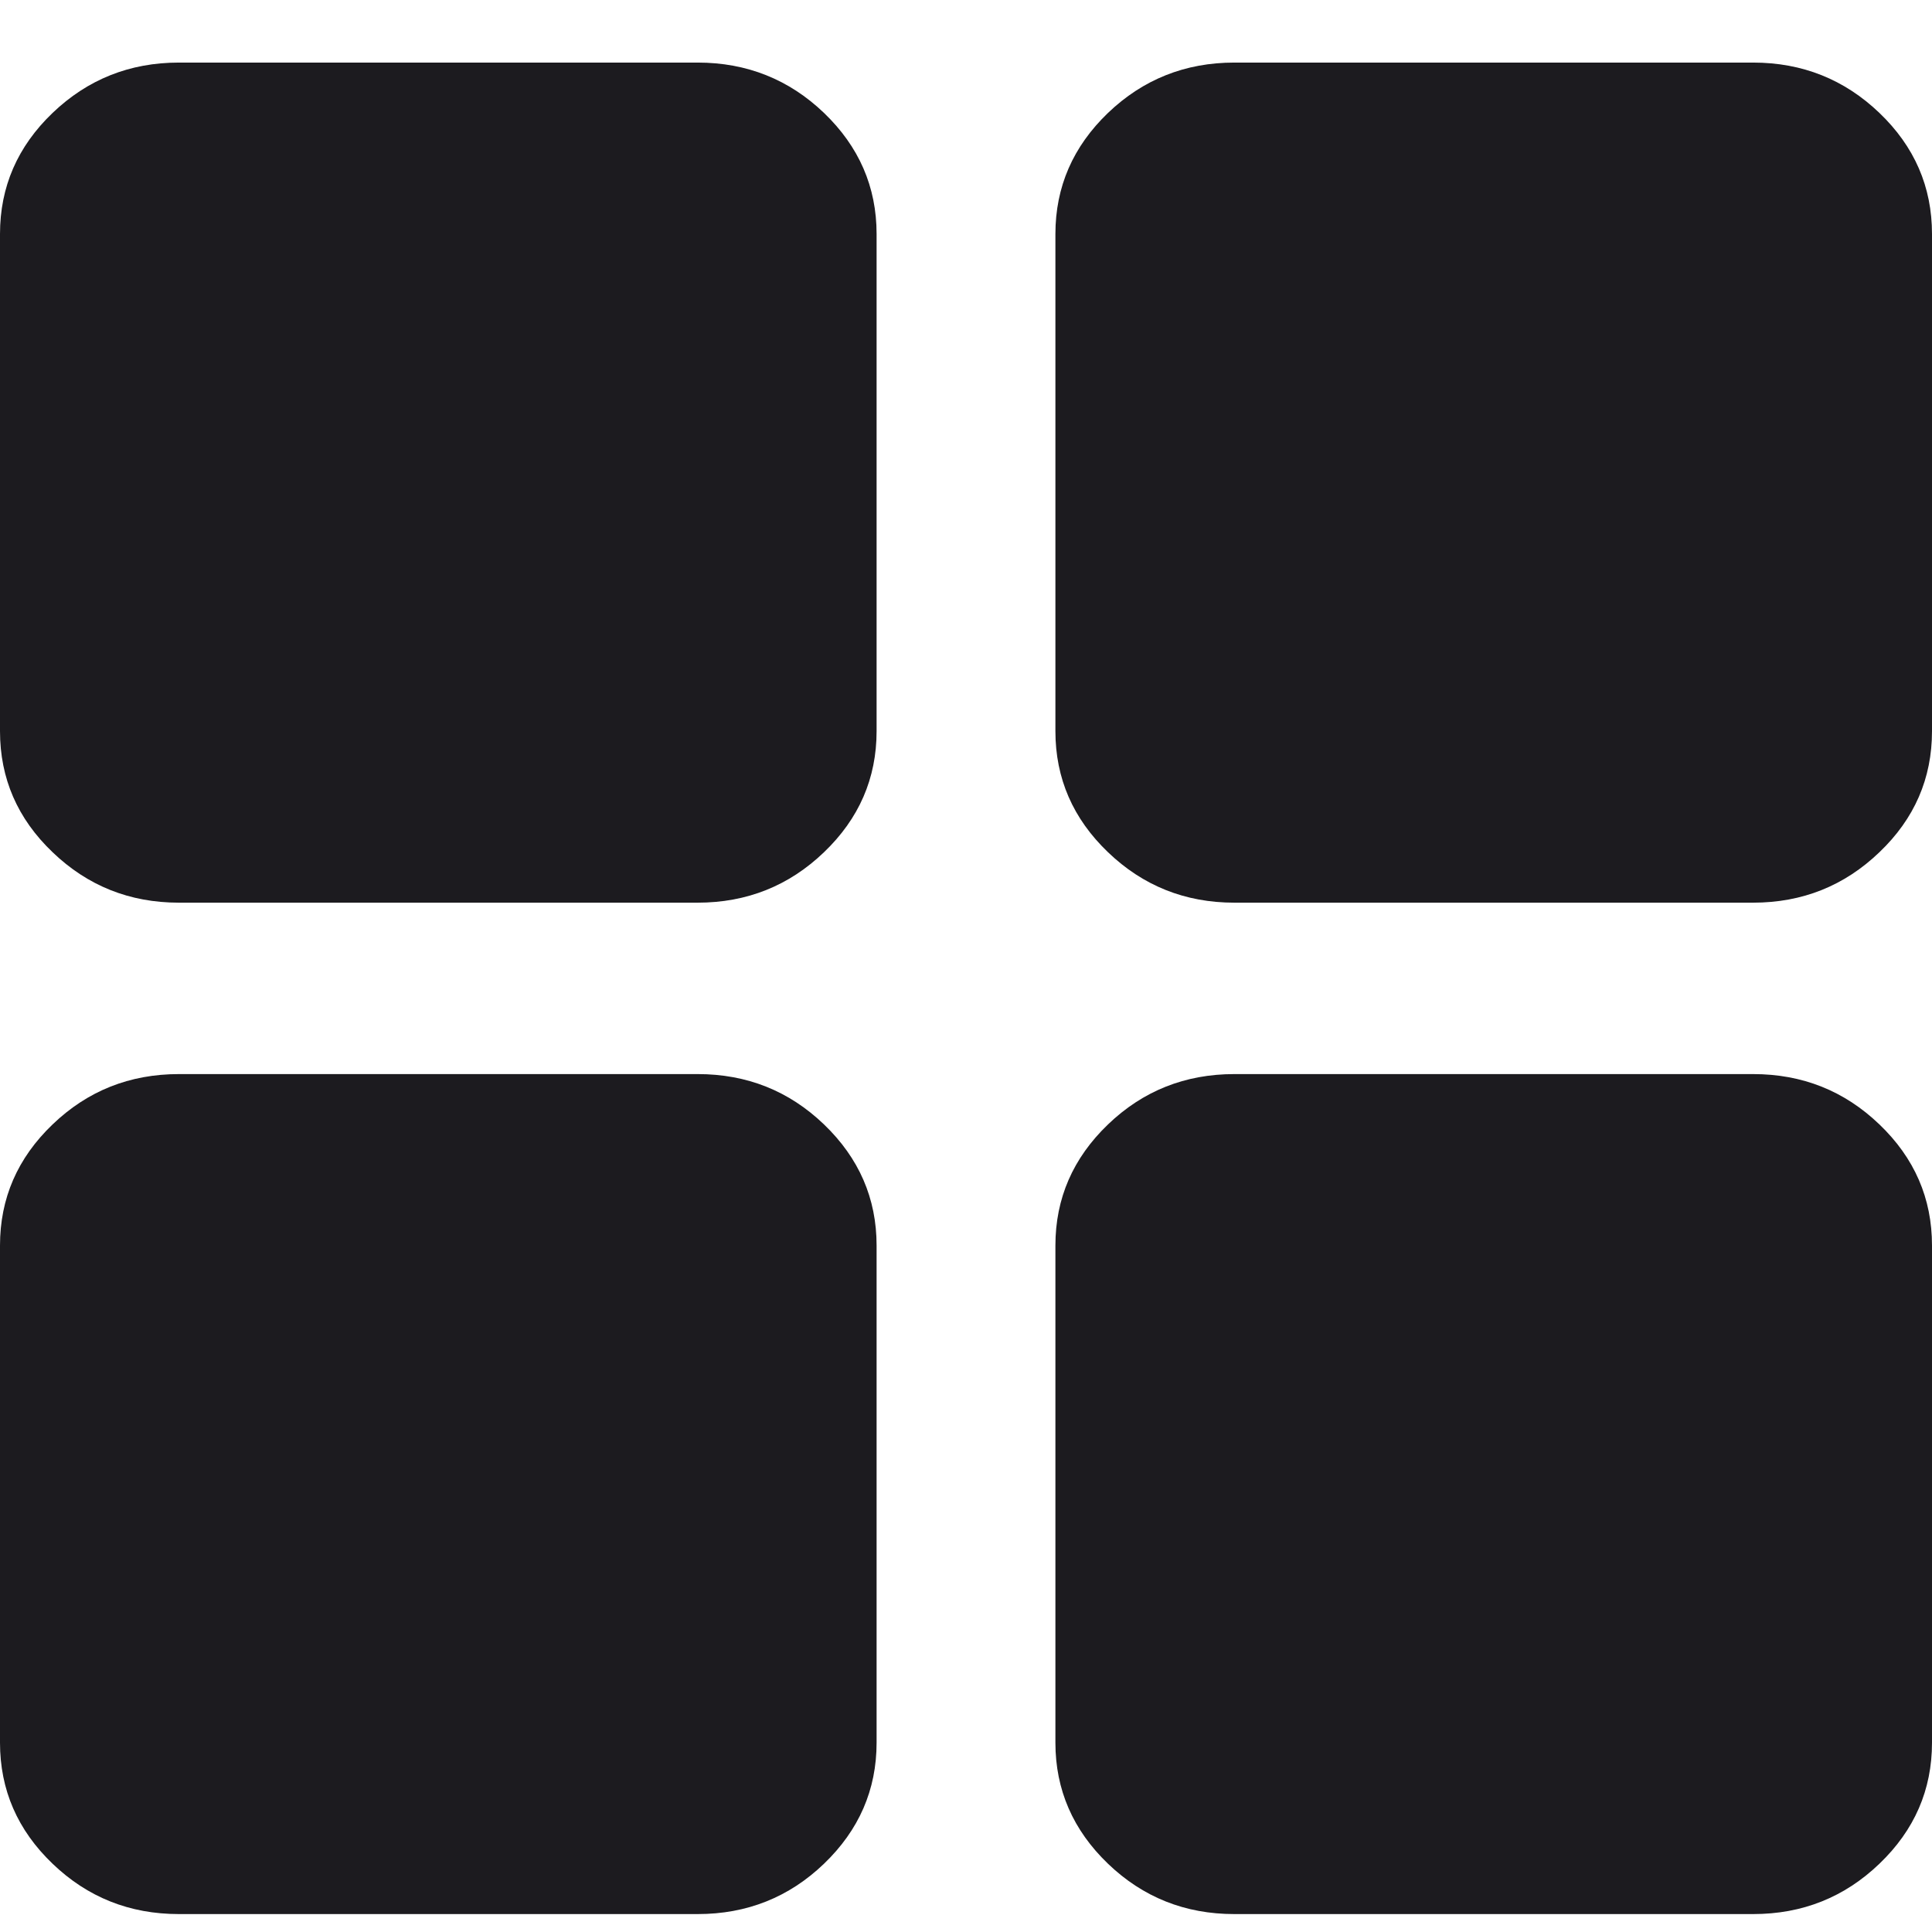
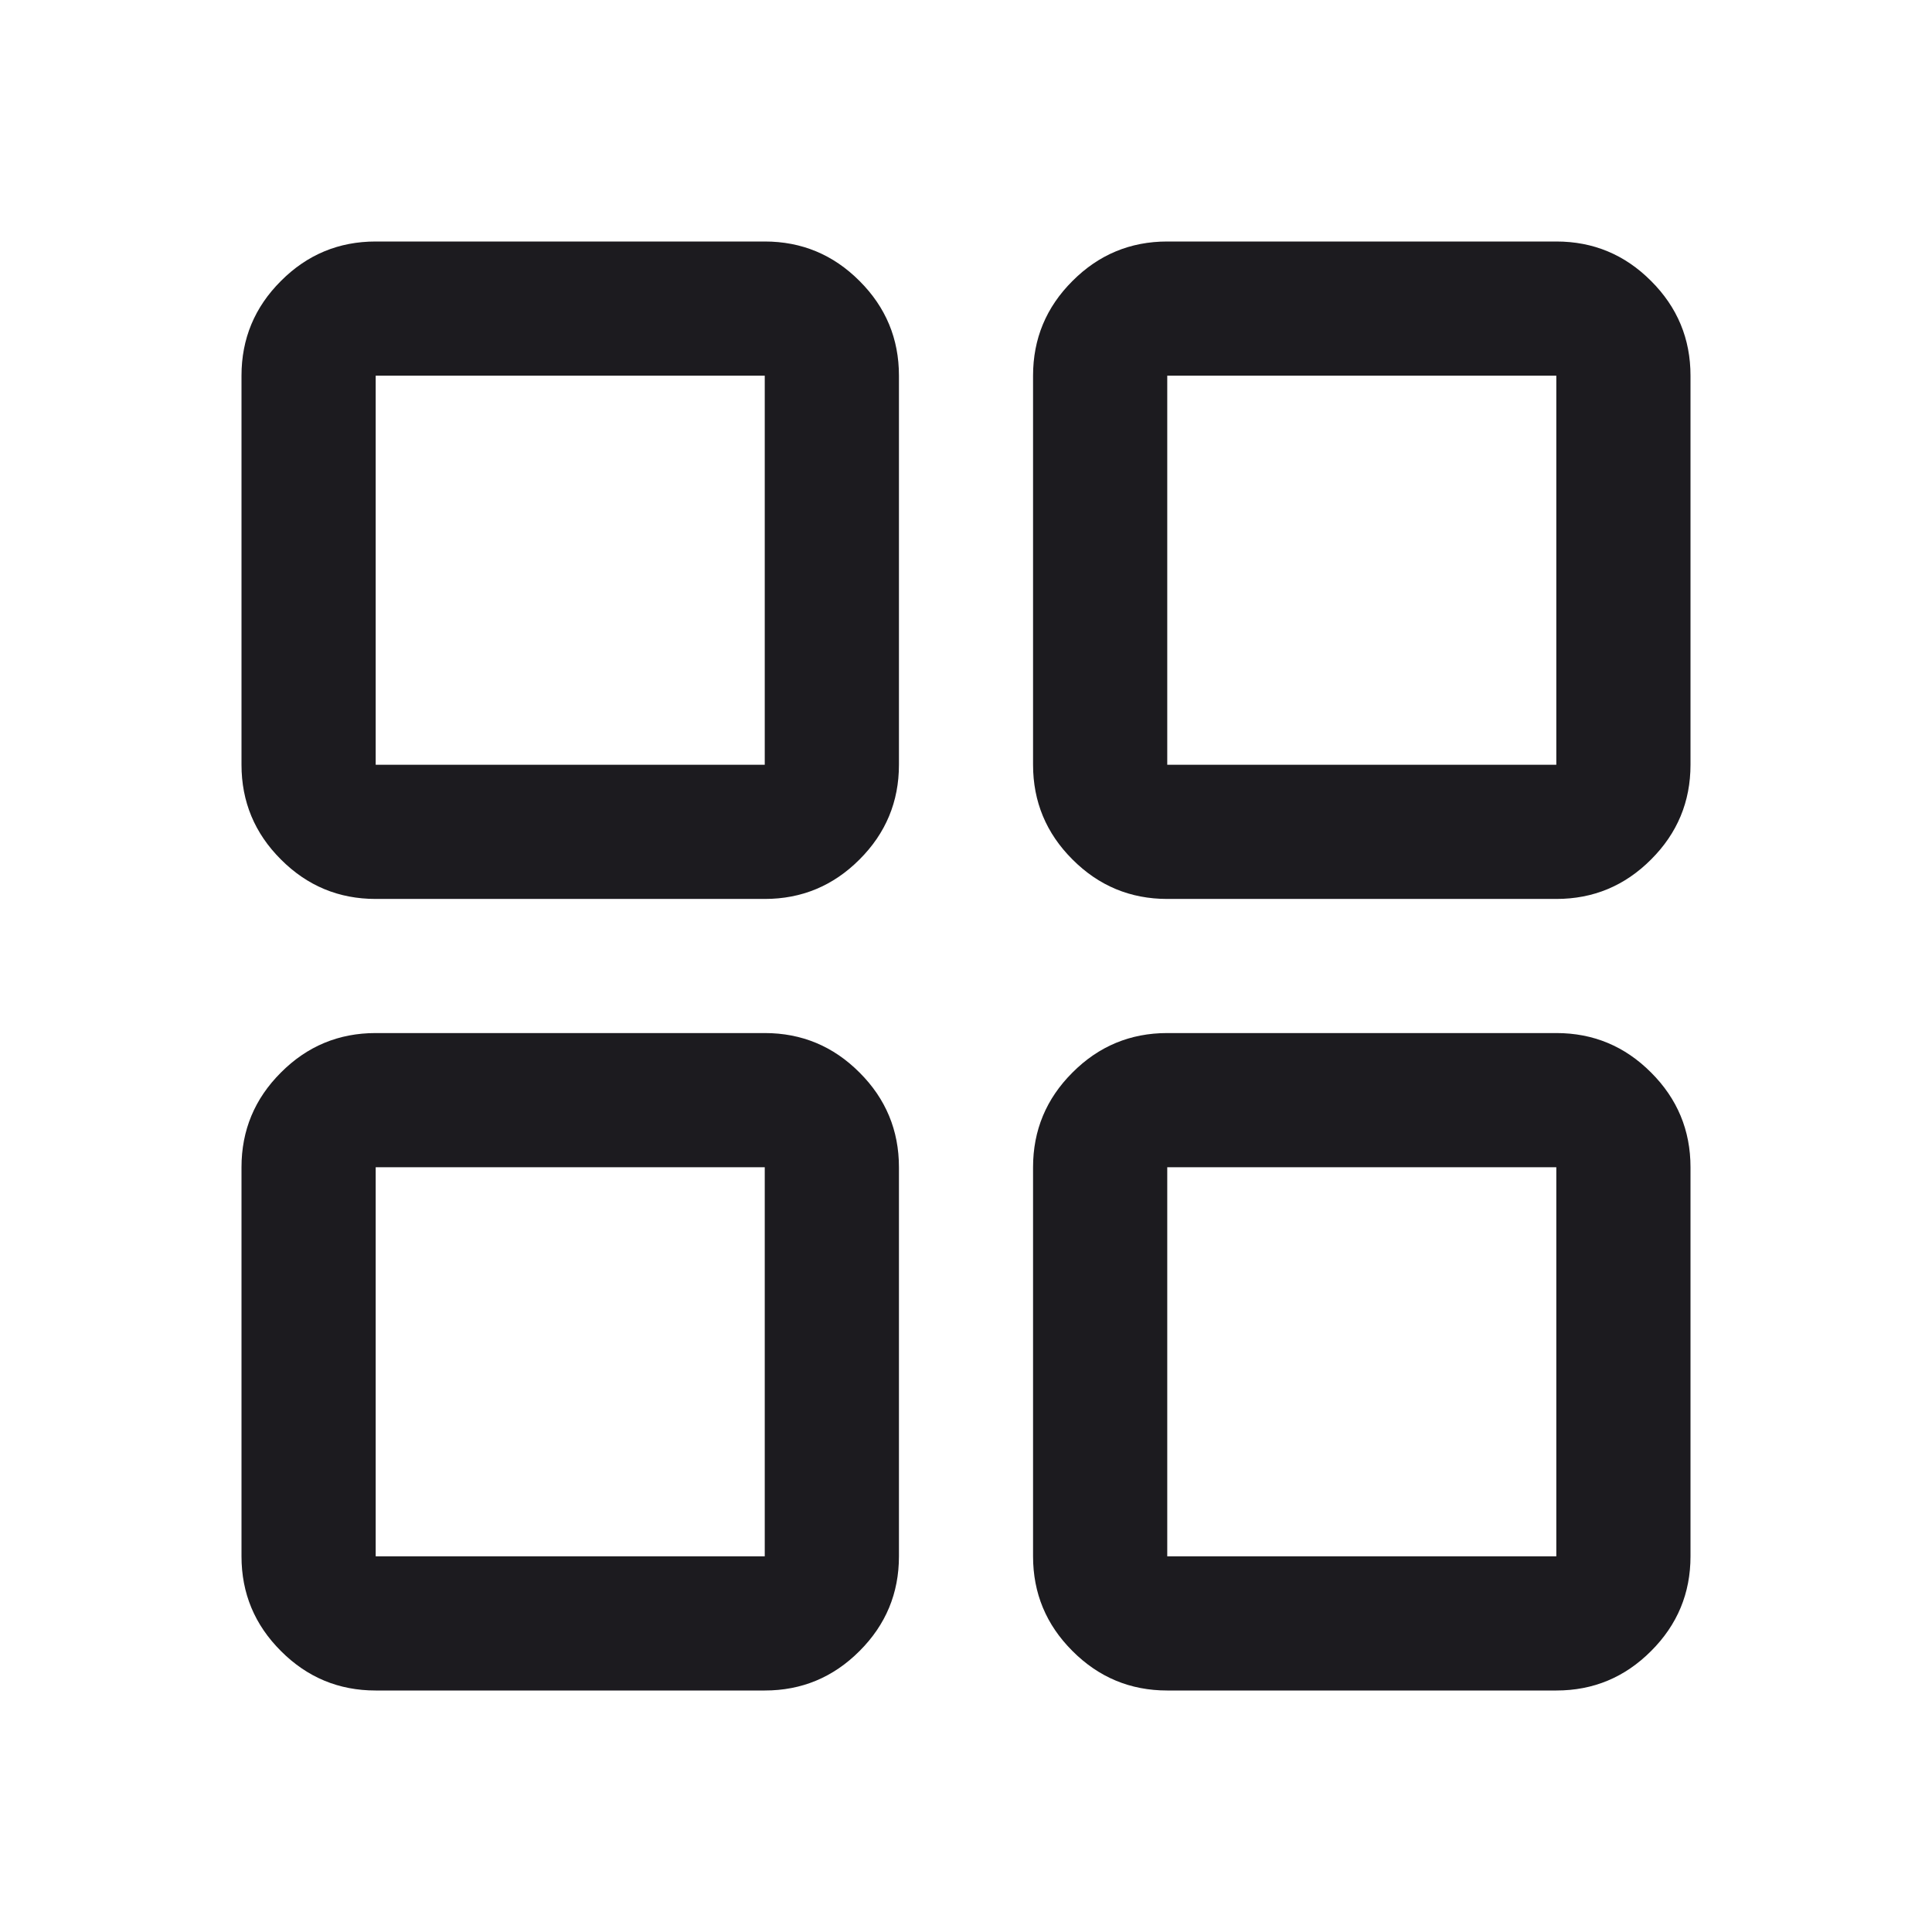
- <svg xmlns="http://www.w3.org/2000/svg" width="18" height="18" viewBox="0 0 18 18" fill="none">
-   <path d="M1.667 8.41C1.208 8.41 0.816 8.253 0.49 7.94C0.163 7.628 0 7.252 0 6.812V2.18C0 1.741 0.163 1.365 0.49 1.052C0.816 0.74 1.208 0.583 1.667 0.583H6.5C6.958 0.583 7.351 0.74 7.677 1.052C8.003 1.365 8.167 1.741 8.167 2.18V6.812C8.167 7.252 8.003 7.628 7.677 7.94C7.351 8.253 6.958 8.41 6.5 8.41H1.667ZM1.667 17.833C1.208 17.833 0.816 17.677 0.49 17.364C0.163 17.051 0 16.675 0 16.236V11.604C0 11.165 0.163 10.789 0.49 10.476C0.816 10.163 1.208 10.007 1.667 10.007H6.5C6.958 10.007 7.351 10.163 7.677 10.476C8.003 10.789 8.167 11.165 8.167 11.604V16.236C8.167 16.675 8.003 17.051 7.677 17.364C7.351 17.677 6.958 17.833 6.5 17.833H1.667ZM11.5 8.41C11.042 8.41 10.649 8.253 10.323 7.94C9.997 7.628 9.833 7.252 9.833 6.812V2.18C9.833 1.741 9.997 1.365 10.323 1.052C10.649 0.74 11.042 0.583 11.5 0.583H16.333C16.792 0.583 17.184 0.74 17.51 1.052C17.837 1.365 18 1.741 18 2.18V6.812C18 7.252 17.837 7.628 17.51 7.94C17.184 8.253 16.792 8.41 16.333 8.41H11.5ZM11.5 17.833C11.042 17.833 10.649 17.677 10.323 17.364C9.997 17.051 9.833 16.675 9.833 16.236V11.604C9.833 11.165 9.997 10.789 10.323 10.476C10.649 10.163 11.042 10.007 11.5 10.007H16.333C16.792 10.007 17.184 10.163 17.51 10.476C17.837 10.789 18 11.165 18 11.604V16.236C18 16.675 17.837 17.051 17.51 17.364C17.184 17.677 16.792 17.833 16.333 17.833H11.5Z" fill="#1C1B1F" />
+ <svg xmlns="http://www.w3.org/2000/svg" width="24" height="24" viewBox="0 0 24 24" fill="none">
+   <mask id="mask0_170_2448" style="mask-type:alpha" maskUnits="userSpaceOnUse" x="0" y="0" width="24" height="24">
+     <rect width="24" height="24" fill="#D9D9D9" />
+   </mask>
+   <g mask="url(#mask0_170_2448)">
+     <path d="M4.667 11.167C4.208 11.167 3.816 11.004 3.49 10.677C3.163 10.351 3 9.958 3 9.5V4.667C3 4.208 3.163 3.816 3.49 3.49C3.816 3.163 4.208 3 4.667 3H9.5C9.958 3 10.351 3.163 10.677 3.49C11.004 3.816 11.167 4.208 11.167 4.667V9.5C11.167 9.958 11.004 10.351 10.677 10.677C10.351 11.004 9.958 11.167 9.5 11.167H4.667ZM4.667 21C4.208 21 3.816 20.837 3.49 20.51C3.163 20.184 3 19.792 3 19.333V14.5C3 14.042 3.163 13.649 3.49 13.323C3.816 12.996 4.208 12.833 4.667 12.833H9.5C9.958 12.833 10.351 12.996 10.677 13.323C11.004 13.649 11.167 14.042 11.167 14.5V19.333C11.167 19.792 11.004 20.184 10.677 20.51C10.351 20.837 9.958 21 9.5 21H4.667ZM14.5 11.167C14.042 11.167 13.649 11.004 13.323 10.677C12.996 10.351 12.833 9.958 12.833 9.5V4.667C12.833 4.208 12.996 3.816 13.323 3.49C13.649 3.163 14.042 3 14.5 3H19.333C19.792 3 20.184 3.163 20.51 3.49C20.837 3.816 21 4.208 21 4.667V9.5C21 9.958 20.837 10.351 20.51 10.677C20.184 11.004 19.792 11.167 19.333 11.167H14.5ZM14.5 21C14.042 21 13.649 20.837 13.323 20.51C12.996 20.184 12.833 19.792 12.833 19.333V14.5C12.833 14.042 12.996 13.649 13.323 13.323C13.649 12.996 14.042 12.833 14.5 12.833H19.333C19.792 12.833 20.184 12.996 20.51 13.323C20.837 13.649 21 14.042 21 14.5V19.333C21 19.792 20.837 20.184 20.51 20.51C20.184 20.837 19.792 21 19.333 21H14.5ZM4.667 9.5H9.5V4.667H4.667V9.5ZM14.5 9.5H19.333V4.667H14.5V9.5ZM14.5 19.333H19.333V14.5H14.5V19.333ZM4.667 19.333H9.5V14.5H4.667V19.333Z" fill="#1C1B1F" />
+   </g>
</svg>
